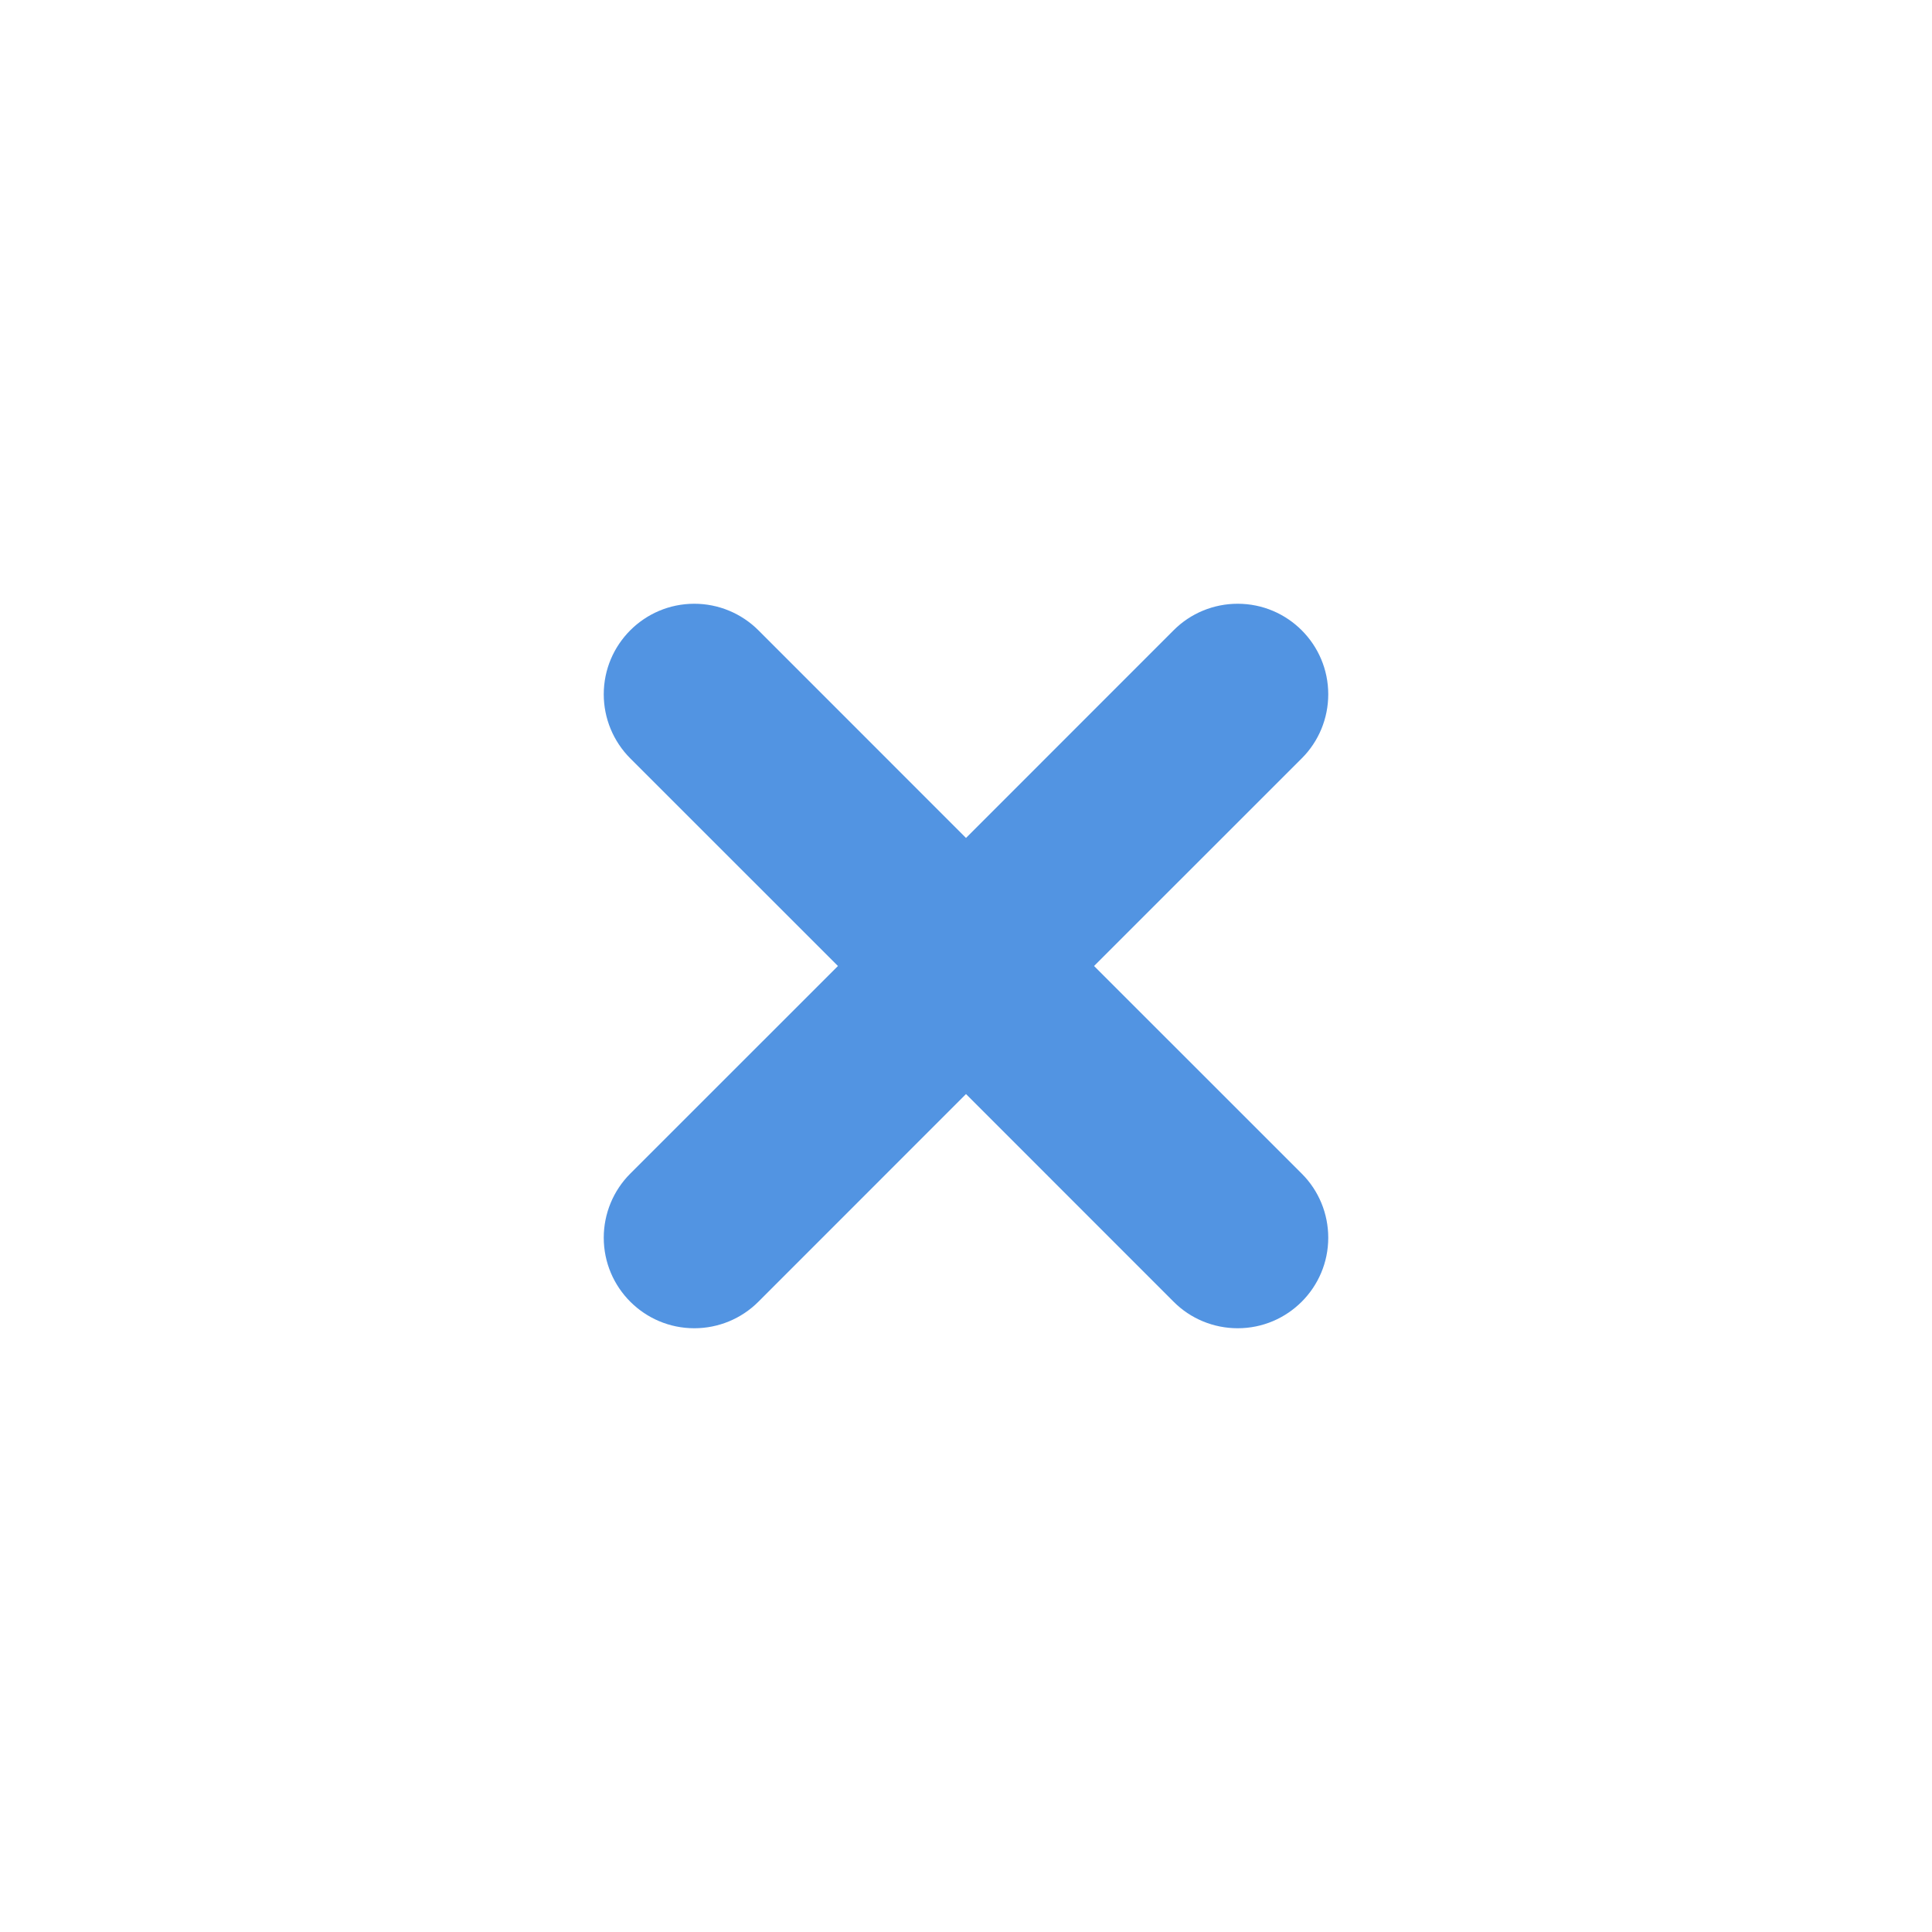
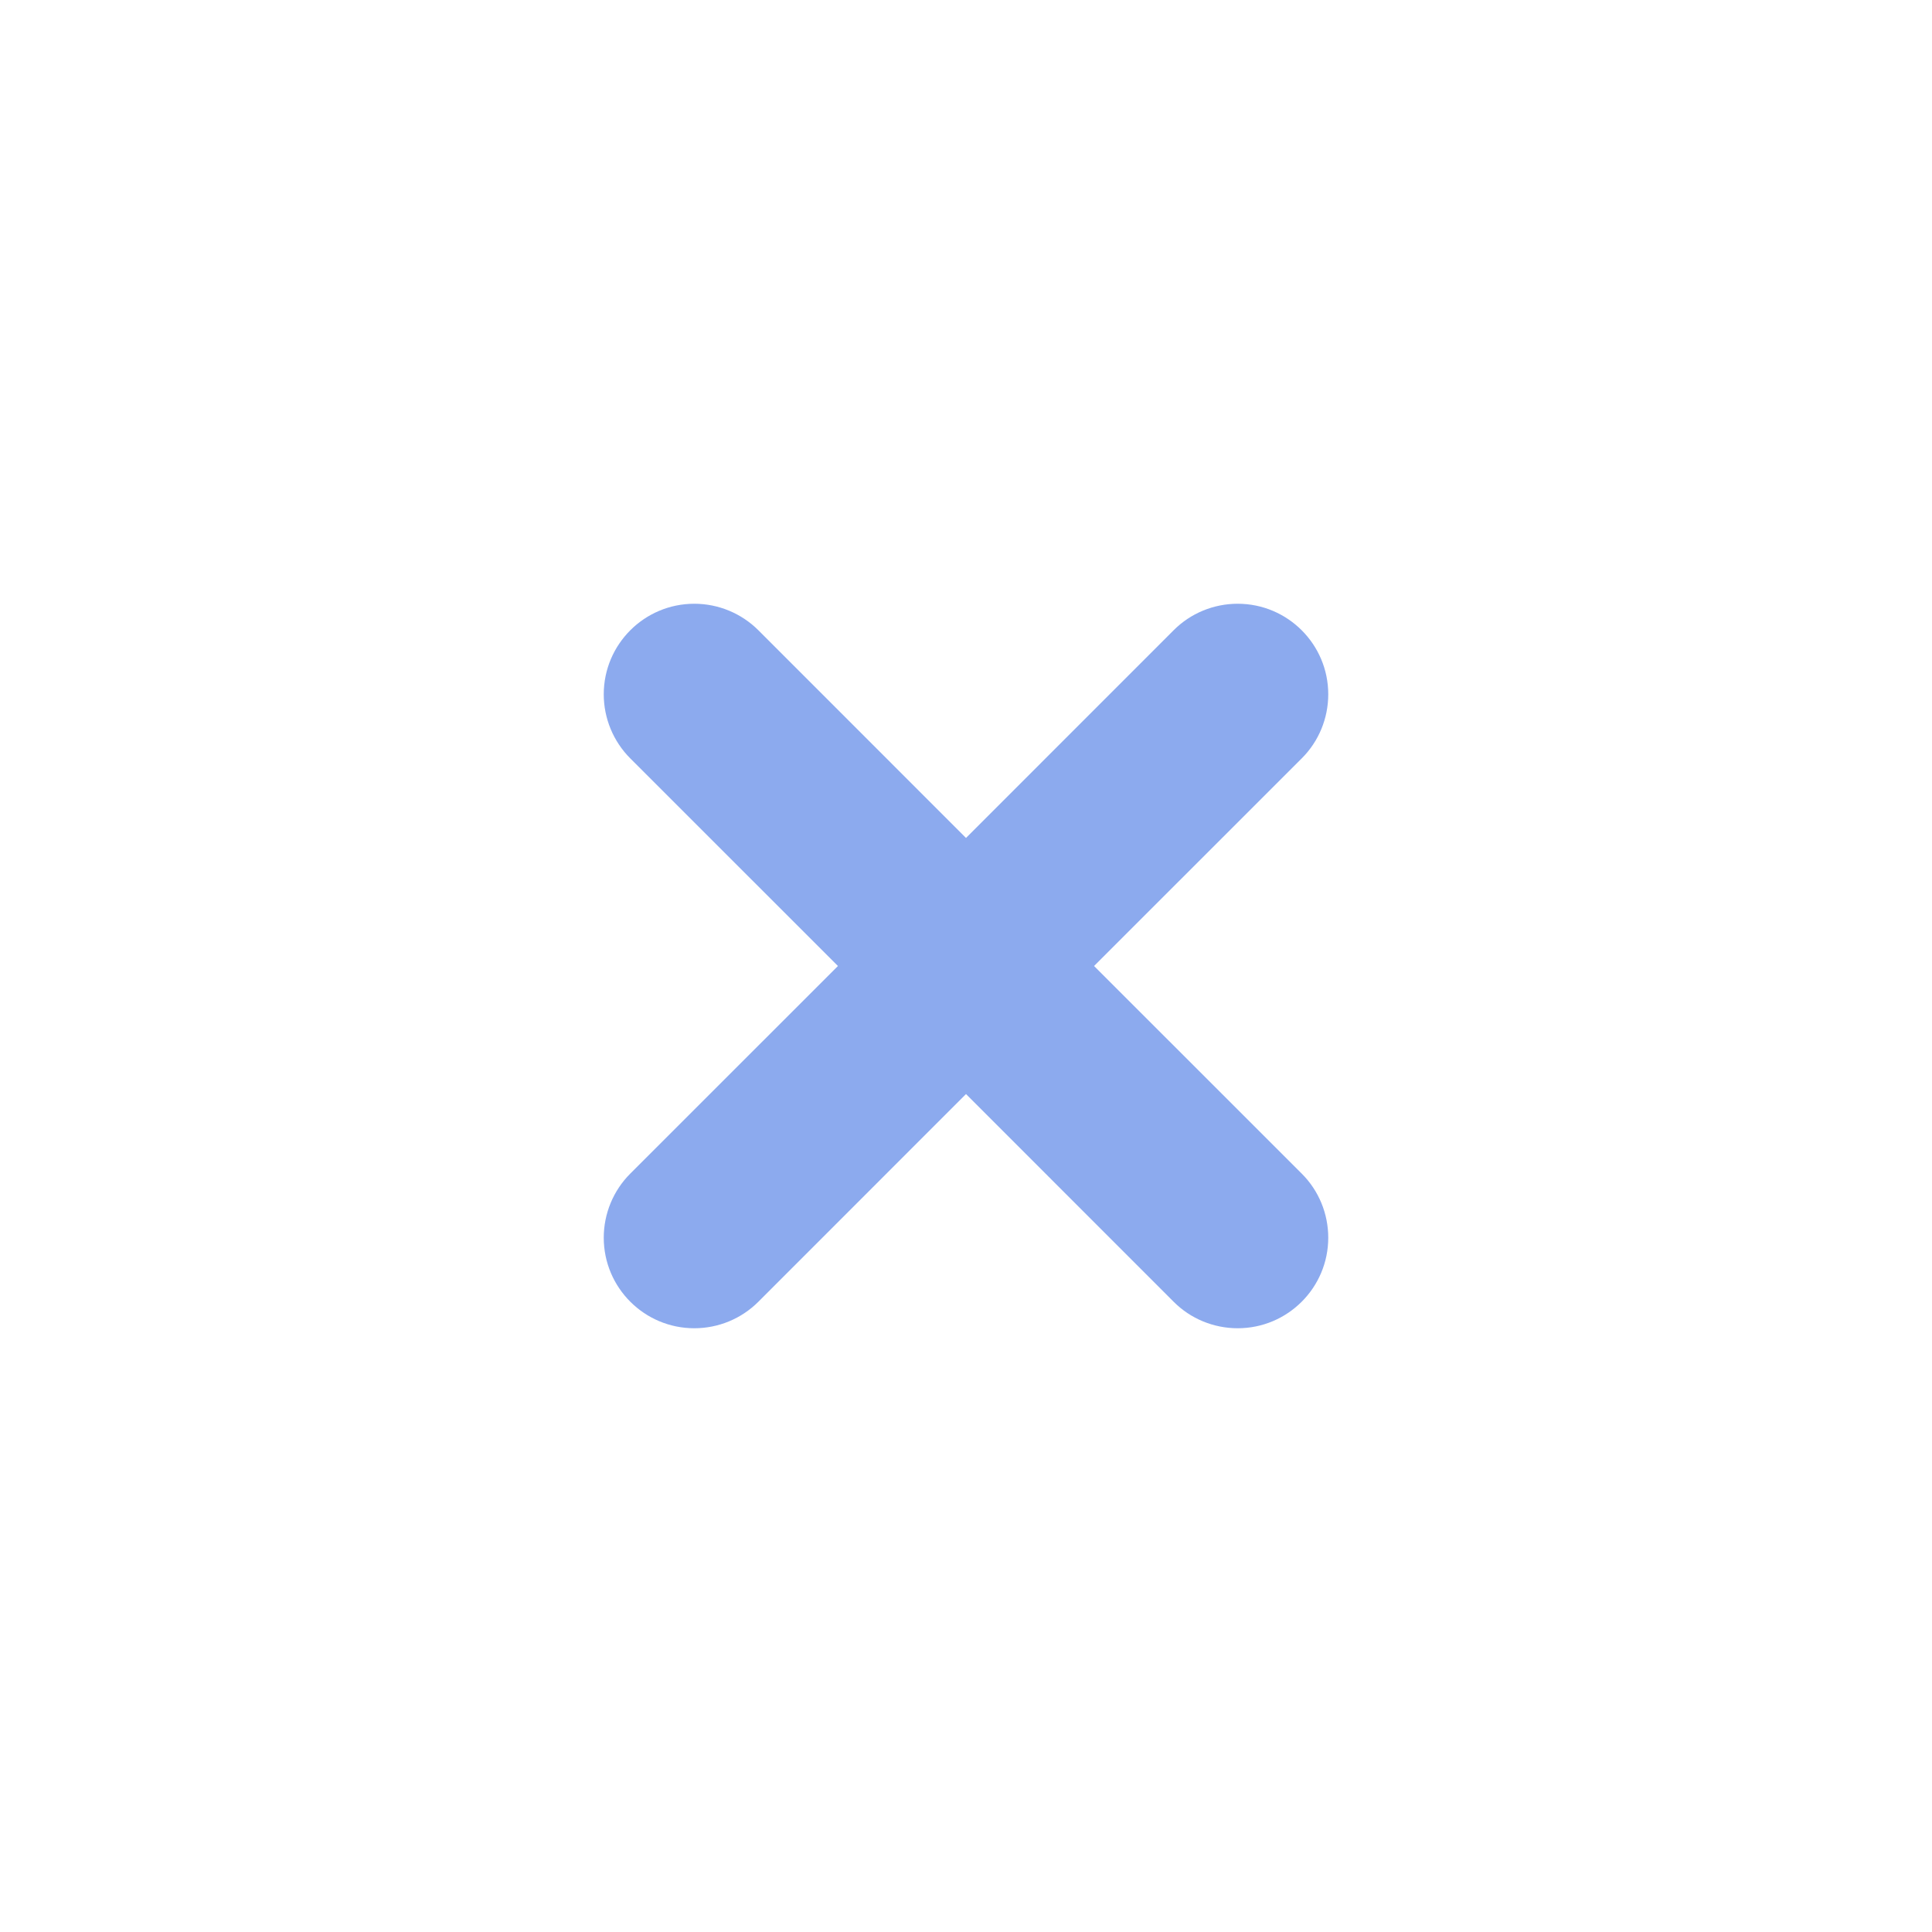
<svg xmlns="http://www.w3.org/2000/svg" width="32" height="32" viewBox="0 0 32 32" version="1.1" id="svg2">
  <defs id="defs2" />
-   <path id="path688" style="color:#ffffff;fill:#5294e2;stroke-width:1.5;stroke:none;fill-opacity:1;opacity:1" class="ColorScheme-Text" d="M 11.5 10 C 10.672 10 10 10.672 10 11.5 C 10 11.898 10.158 12.279 10.439 12.561 L 13.879 16 L 10.439 19.439 C 10.158 19.72 10 20.102 10 20.5 C 10 21.328 10.672 22 11.5 22 C 11.898 22 12.279 21.843 12.561 21.561 L 16 18.121 L 19.439 21.561 C 19.72 21.843 20.102 22 20.5 22 C 21.328 22 22 21.328 22 20.5 C 22 20.102 21.843 19.72 21.561 19.439 L 18.121 16 L 21.561 12.561 C 21.843 12.28 22 11.898 22 11.5 C 22 10.672 21.328 10 20.5 10 C 20.102 10 19.72 10.157 19.439 10.439 L 16 13.879 L 12.561 10.439 C 12.279 10.158 11.898 10 11.5 10 z " />
+   <path id="path688" style="color:#ffffff;fill:#8caaee;stroke-width:1.5;stroke:none;fill-opacity:1;opacity:1" class="ColorScheme-Text" d="M 11.5 10 C 10.672 10 10 10.672 10 11.5 C 10 11.898 10.158 12.279 10.439 12.561 L 13.879 16 L 10.439 19.439 C 10.158 19.72 10 20.102 10 20.5 C 10 21.328 10.672 22 11.5 22 C 11.898 22 12.279 21.843 12.561 21.561 L 16 18.121 L 19.439 21.561 C 19.72 21.843 20.102 22 20.5 22 C 21.328 22 22 21.328 22 20.5 C 22 20.102 21.843 19.72 21.561 19.439 L 18.121 16 L 21.561 12.561 C 21.843 12.28 22 11.898 22 11.5 C 22 10.672 21.328 10 20.5 10 C 20.102 10 19.72 10.157 19.439 10.439 L 16 13.879 L 12.561 10.439 C 12.279 10.158 11.898 10 11.5 10 z " />
</svg>
